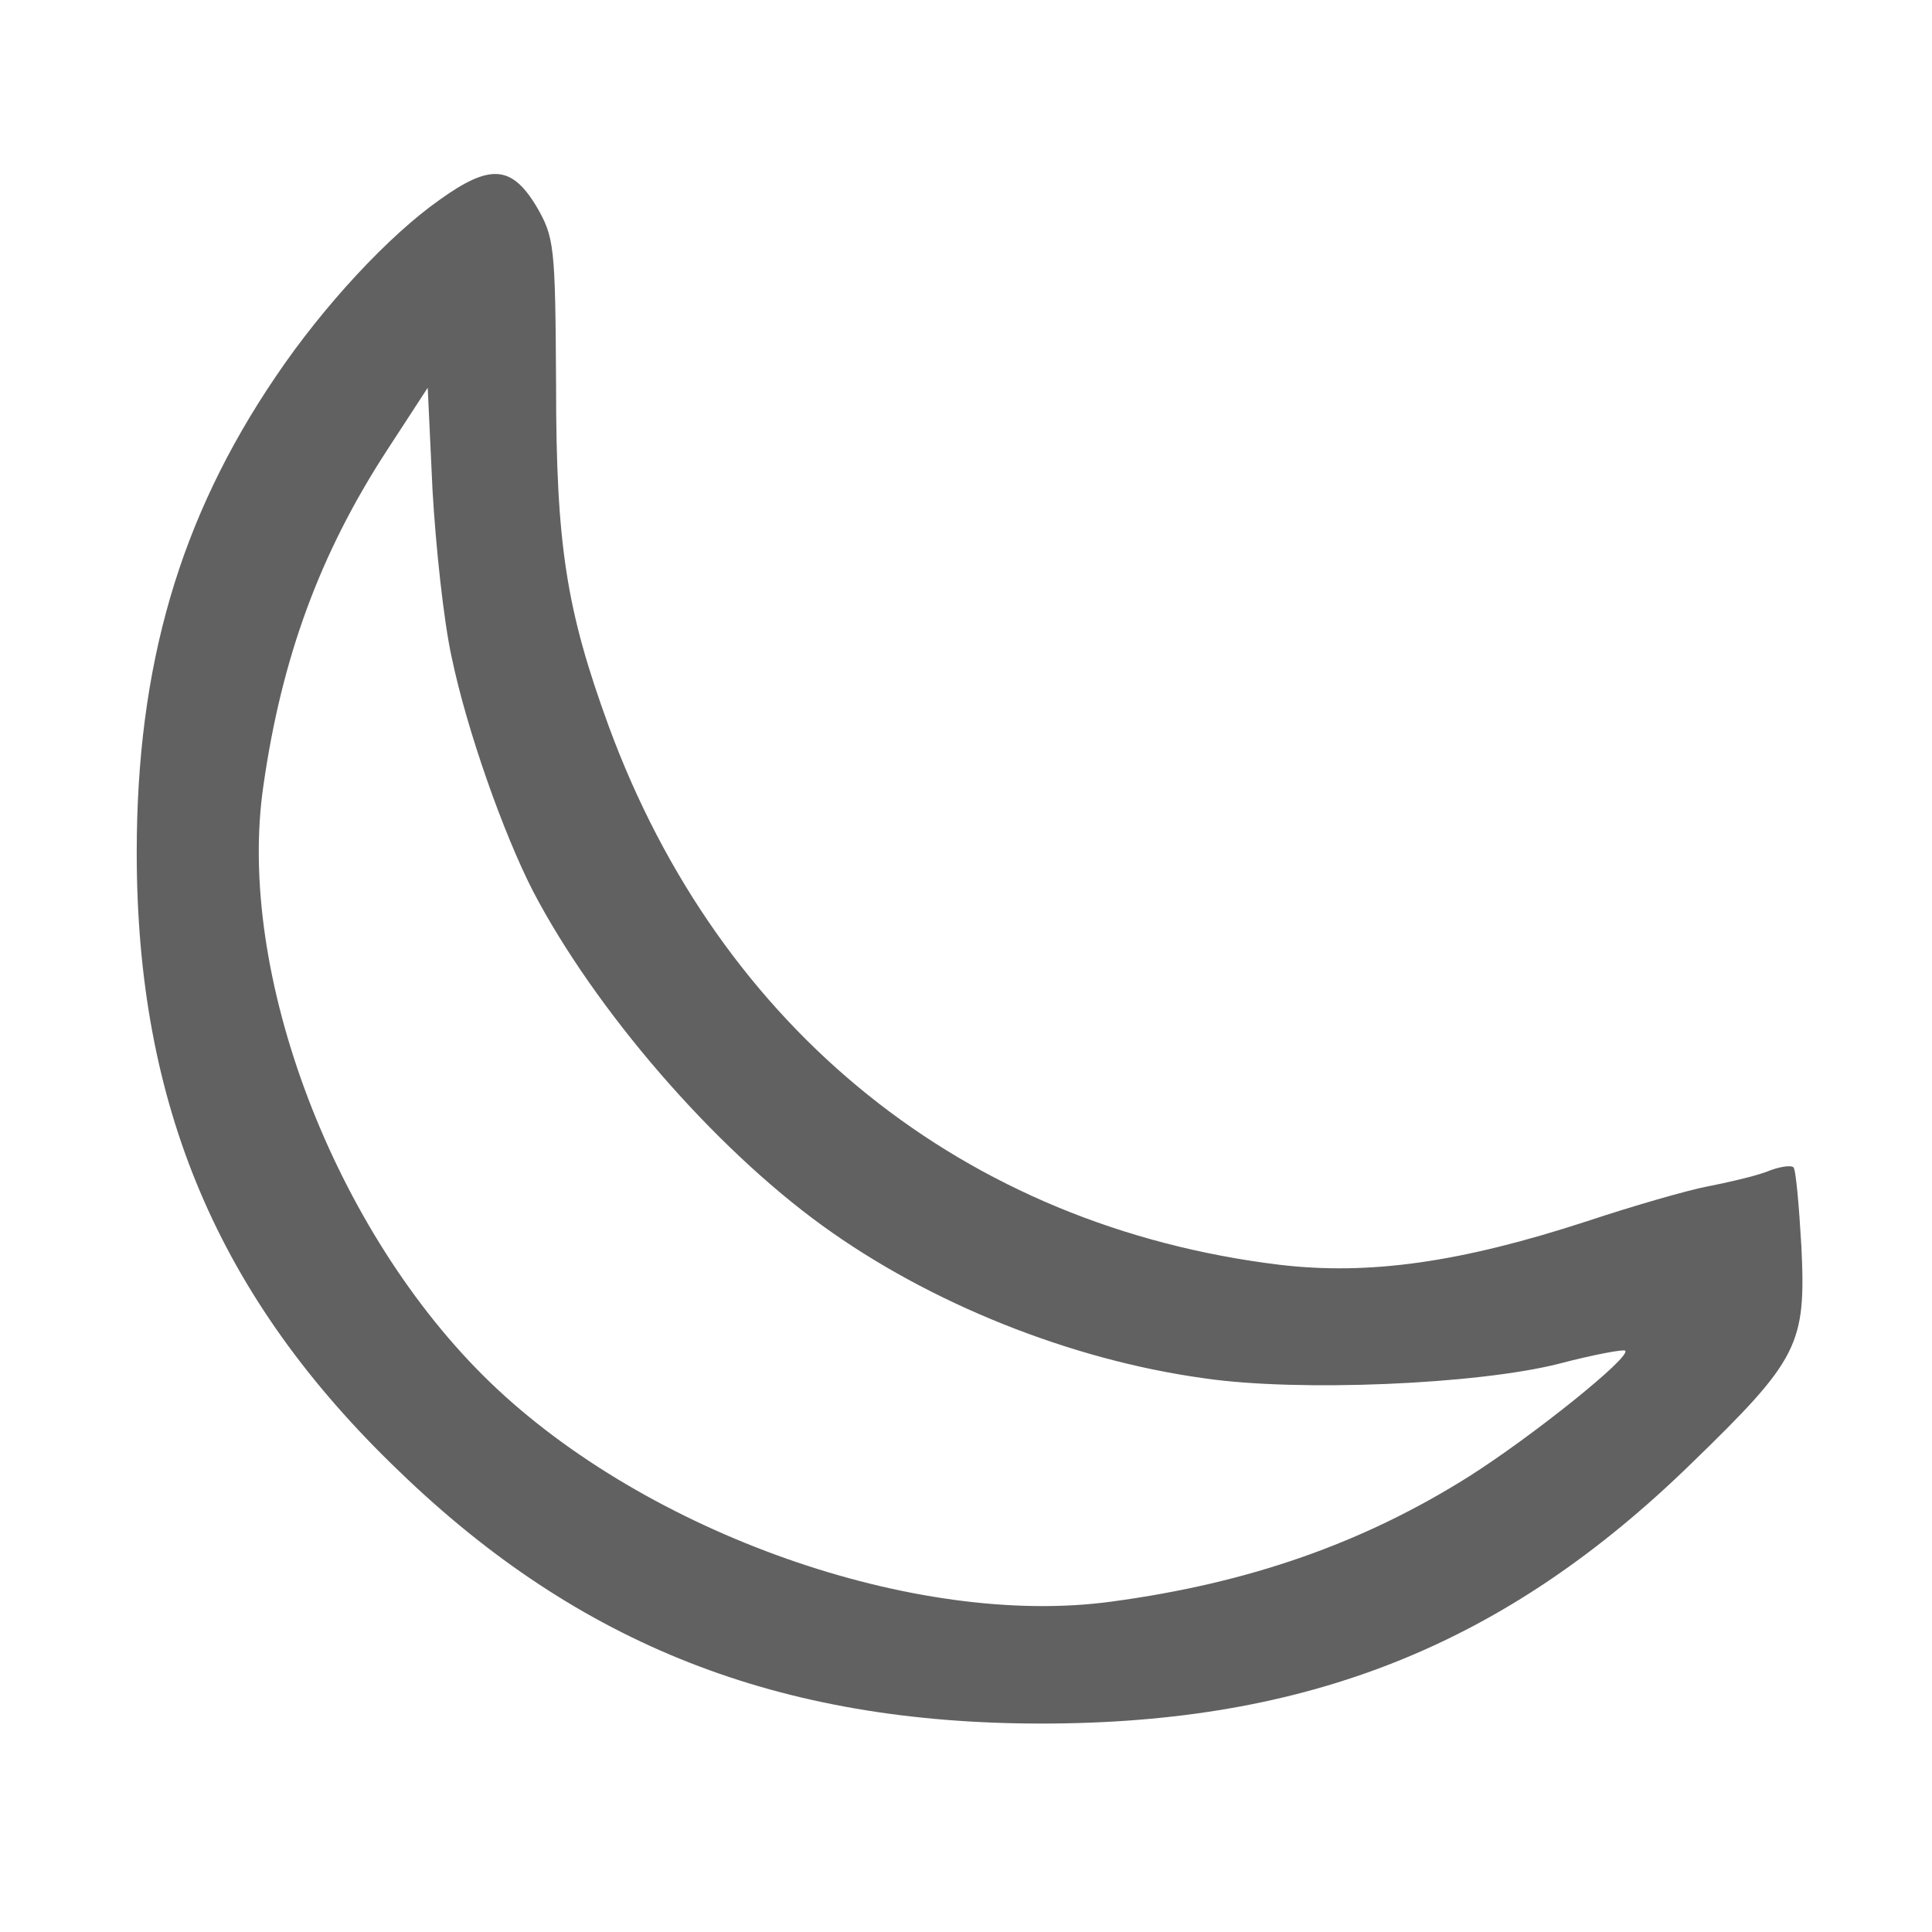
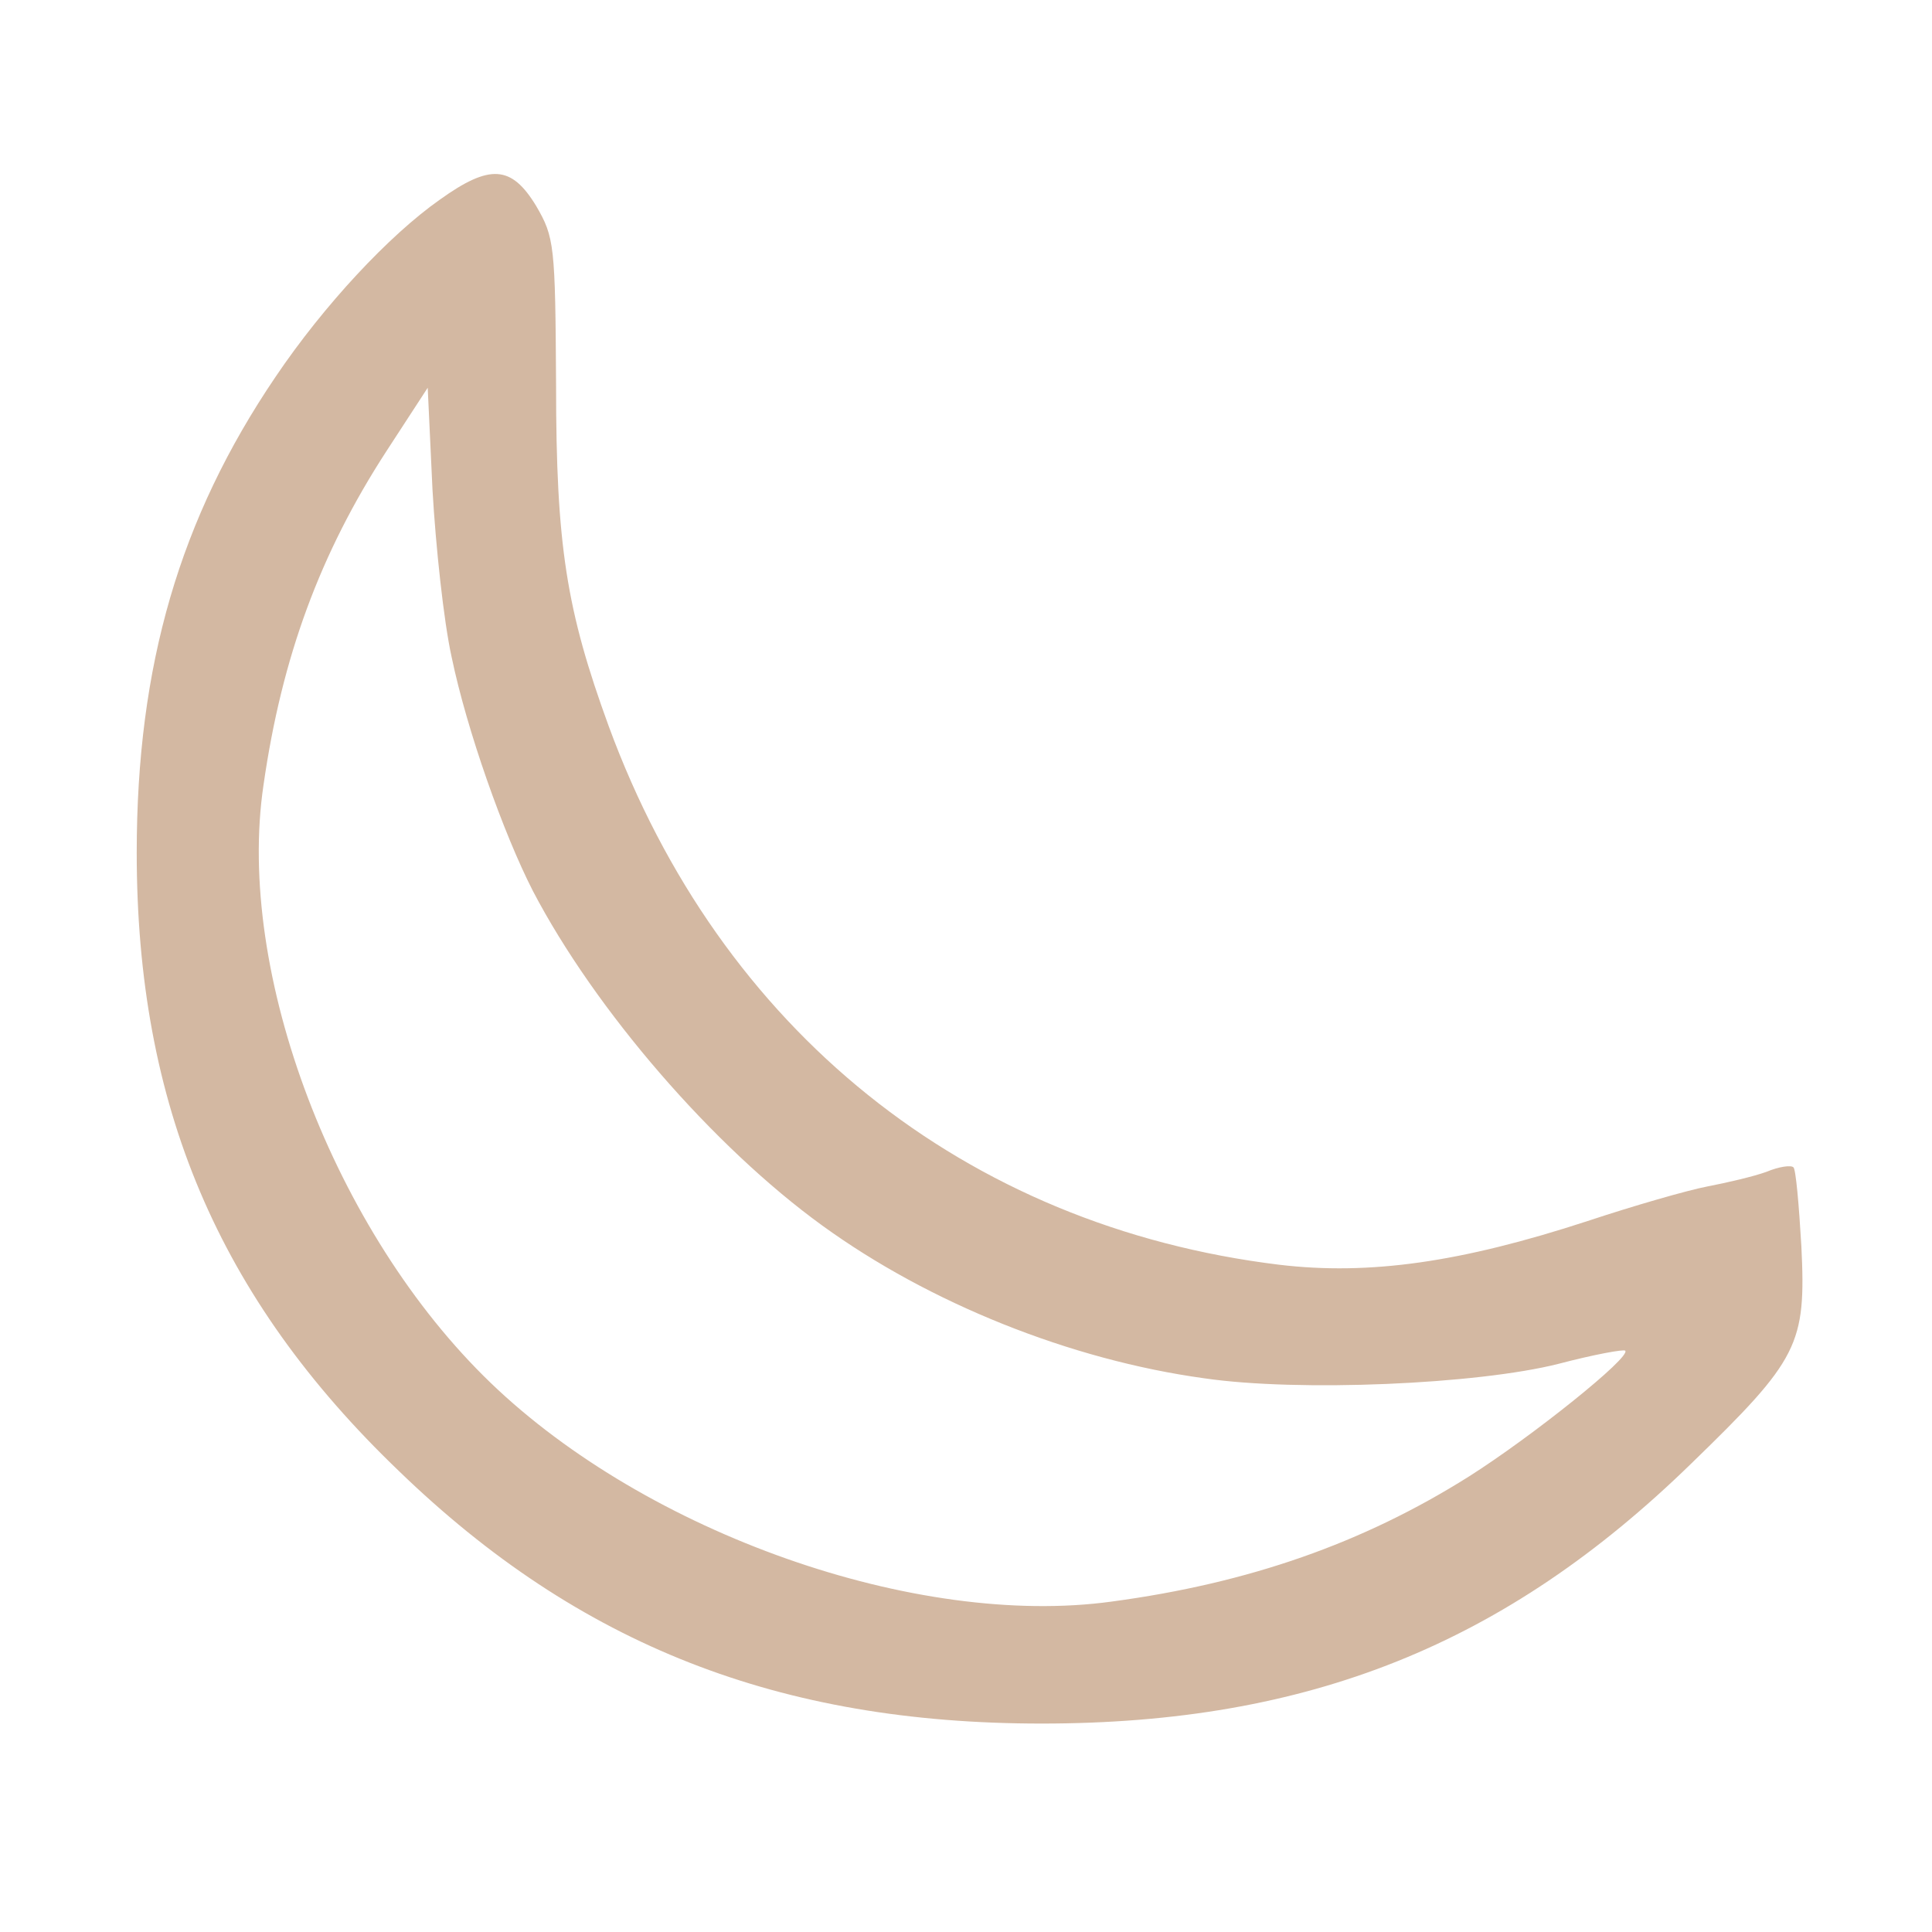
<svg xmlns="http://www.w3.org/2000/svg" version="1.0" width="500" height="500" preserveAspectRatio="xMidYMid meet" style="">
  <rect id="backgroundrect" width="100%" height="100%" x="0" y="0" fill="none" stroke="none" />
  <g class="currentLayer" style="">
-     <g transform="translate(0,493) scale(0.1,-0.1) " fill="#616161" stroke="none" id="svg_1" class="" fill-opacity="1">
-       <path d="M1137.868,4413.002 c-129.986,-91.341 -299.174,-272.038 -425.034,-458.692 c-247.593,-365.365 -359.009,-746.616 -359.009,-1231.122 c0,-653.289 210.454,-1151.695 678.816,-1600.459 c466.299,-450.75 984.181,-653.289 1662.997,-653.289 c691.196,0 1200.824,204.525 1681.566,673.146 c278.542,270.053 297.111,307.781 284.731,561.948 c-6.19,107.227 -14.443,200.554 -20.633,204.525 c-6.19,5.957 -37.139,1.986 -70.151,-11.914 c-33.012,-11.914 -101.1,-27.8 -152.682,-37.728 c-51.582,-9.928 -189.821,-49.642 -309.491,-89.356 c-328.06,-107.227 -565.336,-140.983 -798.486,-113.184 c-812.929,99.284 -1446.353,607.618 -1735.211,1393.948 c-109.353,299.838 -136.176,466.635 -136.176,883.628 c-2.063,361.394 -4.127,381.251 -51.582,462.664 c-63.961,105.241 -119.67,109.212 -249.656,15.885 zm30.949,-1183.466 c39.202,-188.64 134.113,-456.707 210.454,-605.633 c160.935,-307.781 466.299,-661.232 748.968,-865.757 c276.478,-200.554 641.677,-347.494 988.307,-395.15 c243.466,-35.742 707.702,-15.885 918.156,37.728 c90.784,23.828 167.125,37.728 171.252,33.757 c16.506,-15.885 -241.403,-222.396 -404.401,-325.652 c-274.415,-172.754 -569.463,-276.01 -924.346,-323.666 c-505.502,-69.499 -1202.887,176.726 -1607.289,565.919 c-404.401,389.193 -660.247,1060.353 -588.032,1546.845 c47.455,331.609 146.492,599.676 317.744,863.771 l107.29,164.811 l12.38,-264.096 c8.253,-144.955 28.886,-339.551 49.519,-432.878 z" id="svg_2" fill="#616161" />
+     <g transform="translate(0,493) scale(0.1,-0.1) " fill="#d3b8a2" stroke="none" id="svg_1" class="selected" fill-opacity="1">
+       <path d="M1137.868,4413.002 c-129.986,-91.341 -299.174,-272.038 -425.034,-458.692 c-247.593,-365.365 -359.009,-746.616 -359.009,-1231.122 c0,-653.289 210.454,-1151.695 678.816,-1600.459 c466.299,-450.75 984.181,-653.289 1662.997,-653.289 c691.196,0 1200.824,204.525 1681.566,673.146 c278.542,270.053 297.111,307.781 284.731,561.948 c-6.19,107.227 -14.443,200.554 -20.633,204.525 c-6.19,5.957 -37.139,1.986 -70.151,-11.914 c-33.012,-11.914 -101.1,-27.8 -152.682,-37.728 c-51.582,-9.928 -189.821,-49.642 -309.491,-89.356 c-328.06,-107.227 -565.336,-140.983 -798.486,-113.184 c-812.929,99.284 -1446.353,607.618 -1735.211,1393.948 c-109.353,299.838 -136.176,466.635 -136.176,883.628 c-2.063,361.394 -4.127,381.251 -51.582,462.664 c-63.961,105.241 -119.67,109.212 -249.656,15.885 zm30.949,-1183.466 c39.202,-188.64 134.113,-456.707 210.454,-605.633 c160.935,-307.781 466.299,-661.232 748.968,-865.757 c276.478,-200.554 641.677,-347.494 988.307,-395.15 c243.466,-35.742 707.702,-15.885 918.156,37.728 c90.784,23.828 167.125,37.728 171.252,33.757 c16.506,-15.885 -241.403,-222.396 -404.401,-325.652 c-274.415,-172.754 -569.463,-276.01 -924.346,-323.666 c-505.502,-69.499 -1202.887,176.726 -1607.289,565.919 c-404.401,389.193 -660.247,1060.353 -588.032,1546.845 c47.455,331.609 146.492,599.676 317.744,863.771 l107.29,164.811 l12.38,-264.096 c8.253,-144.955 28.886,-339.551 49.519,-432.878 z" id="svg_2" fill="#d3b8a2" />
    </g>
  </g>
</svg>
